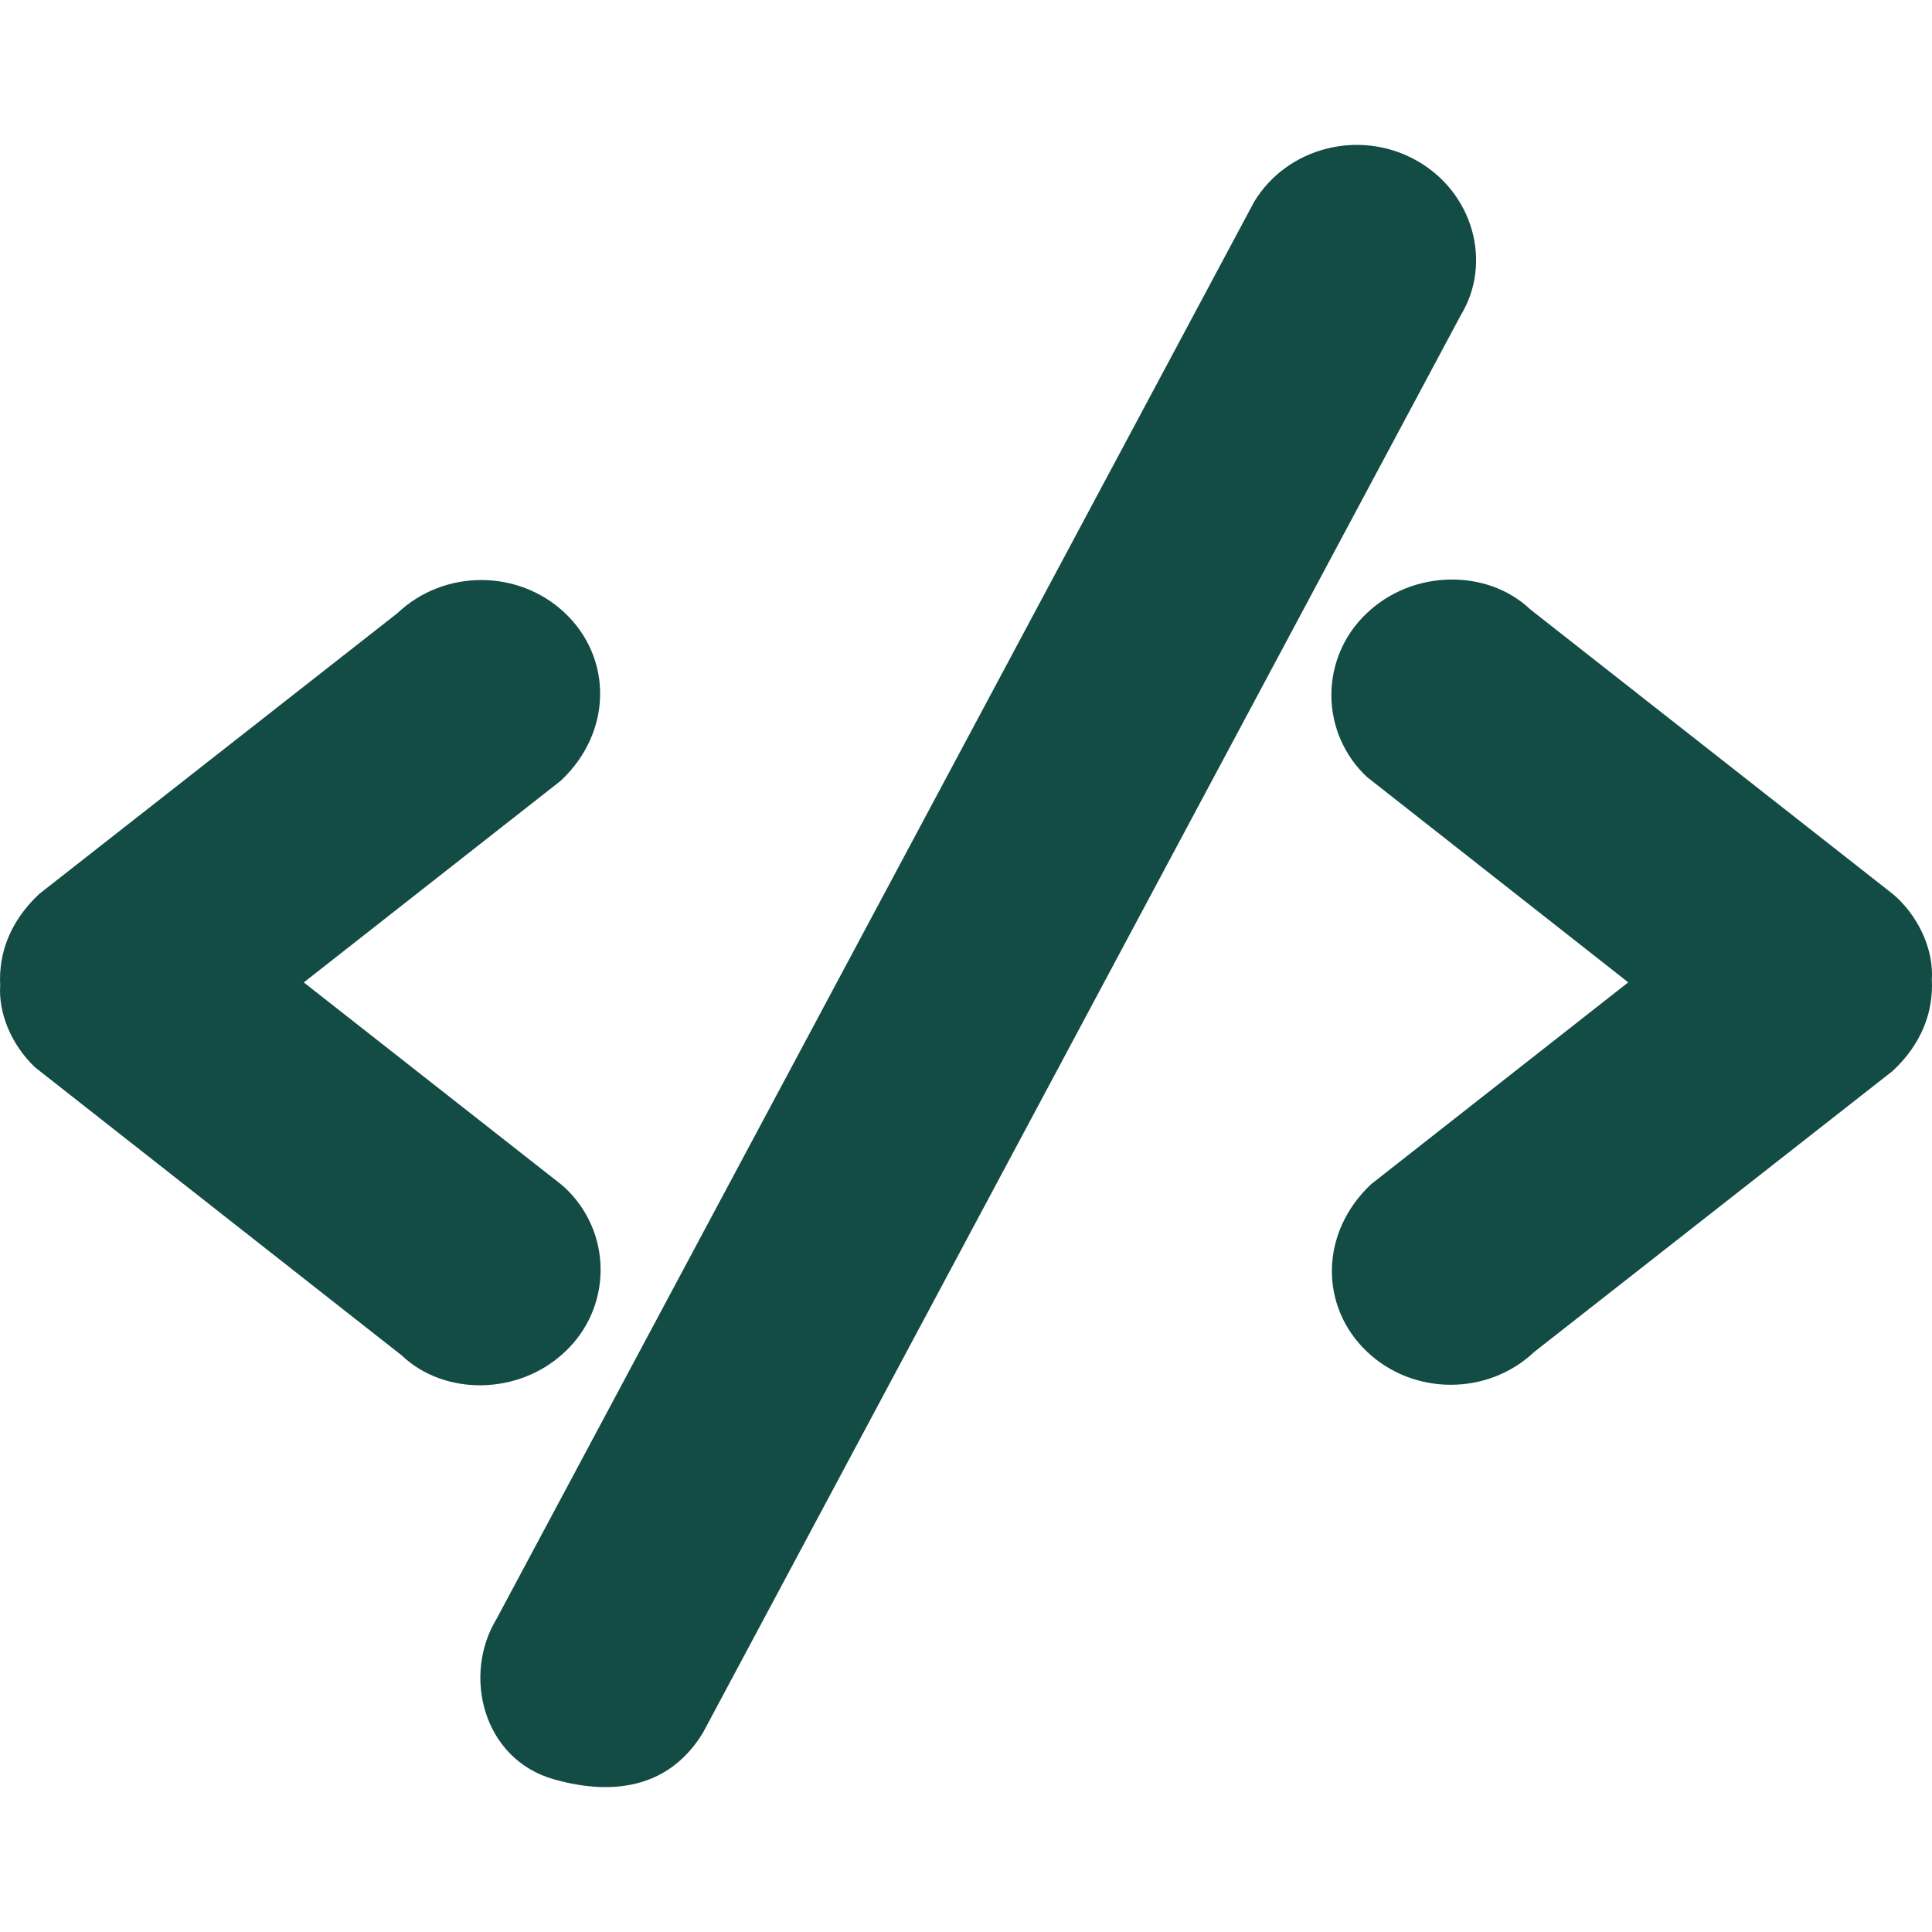
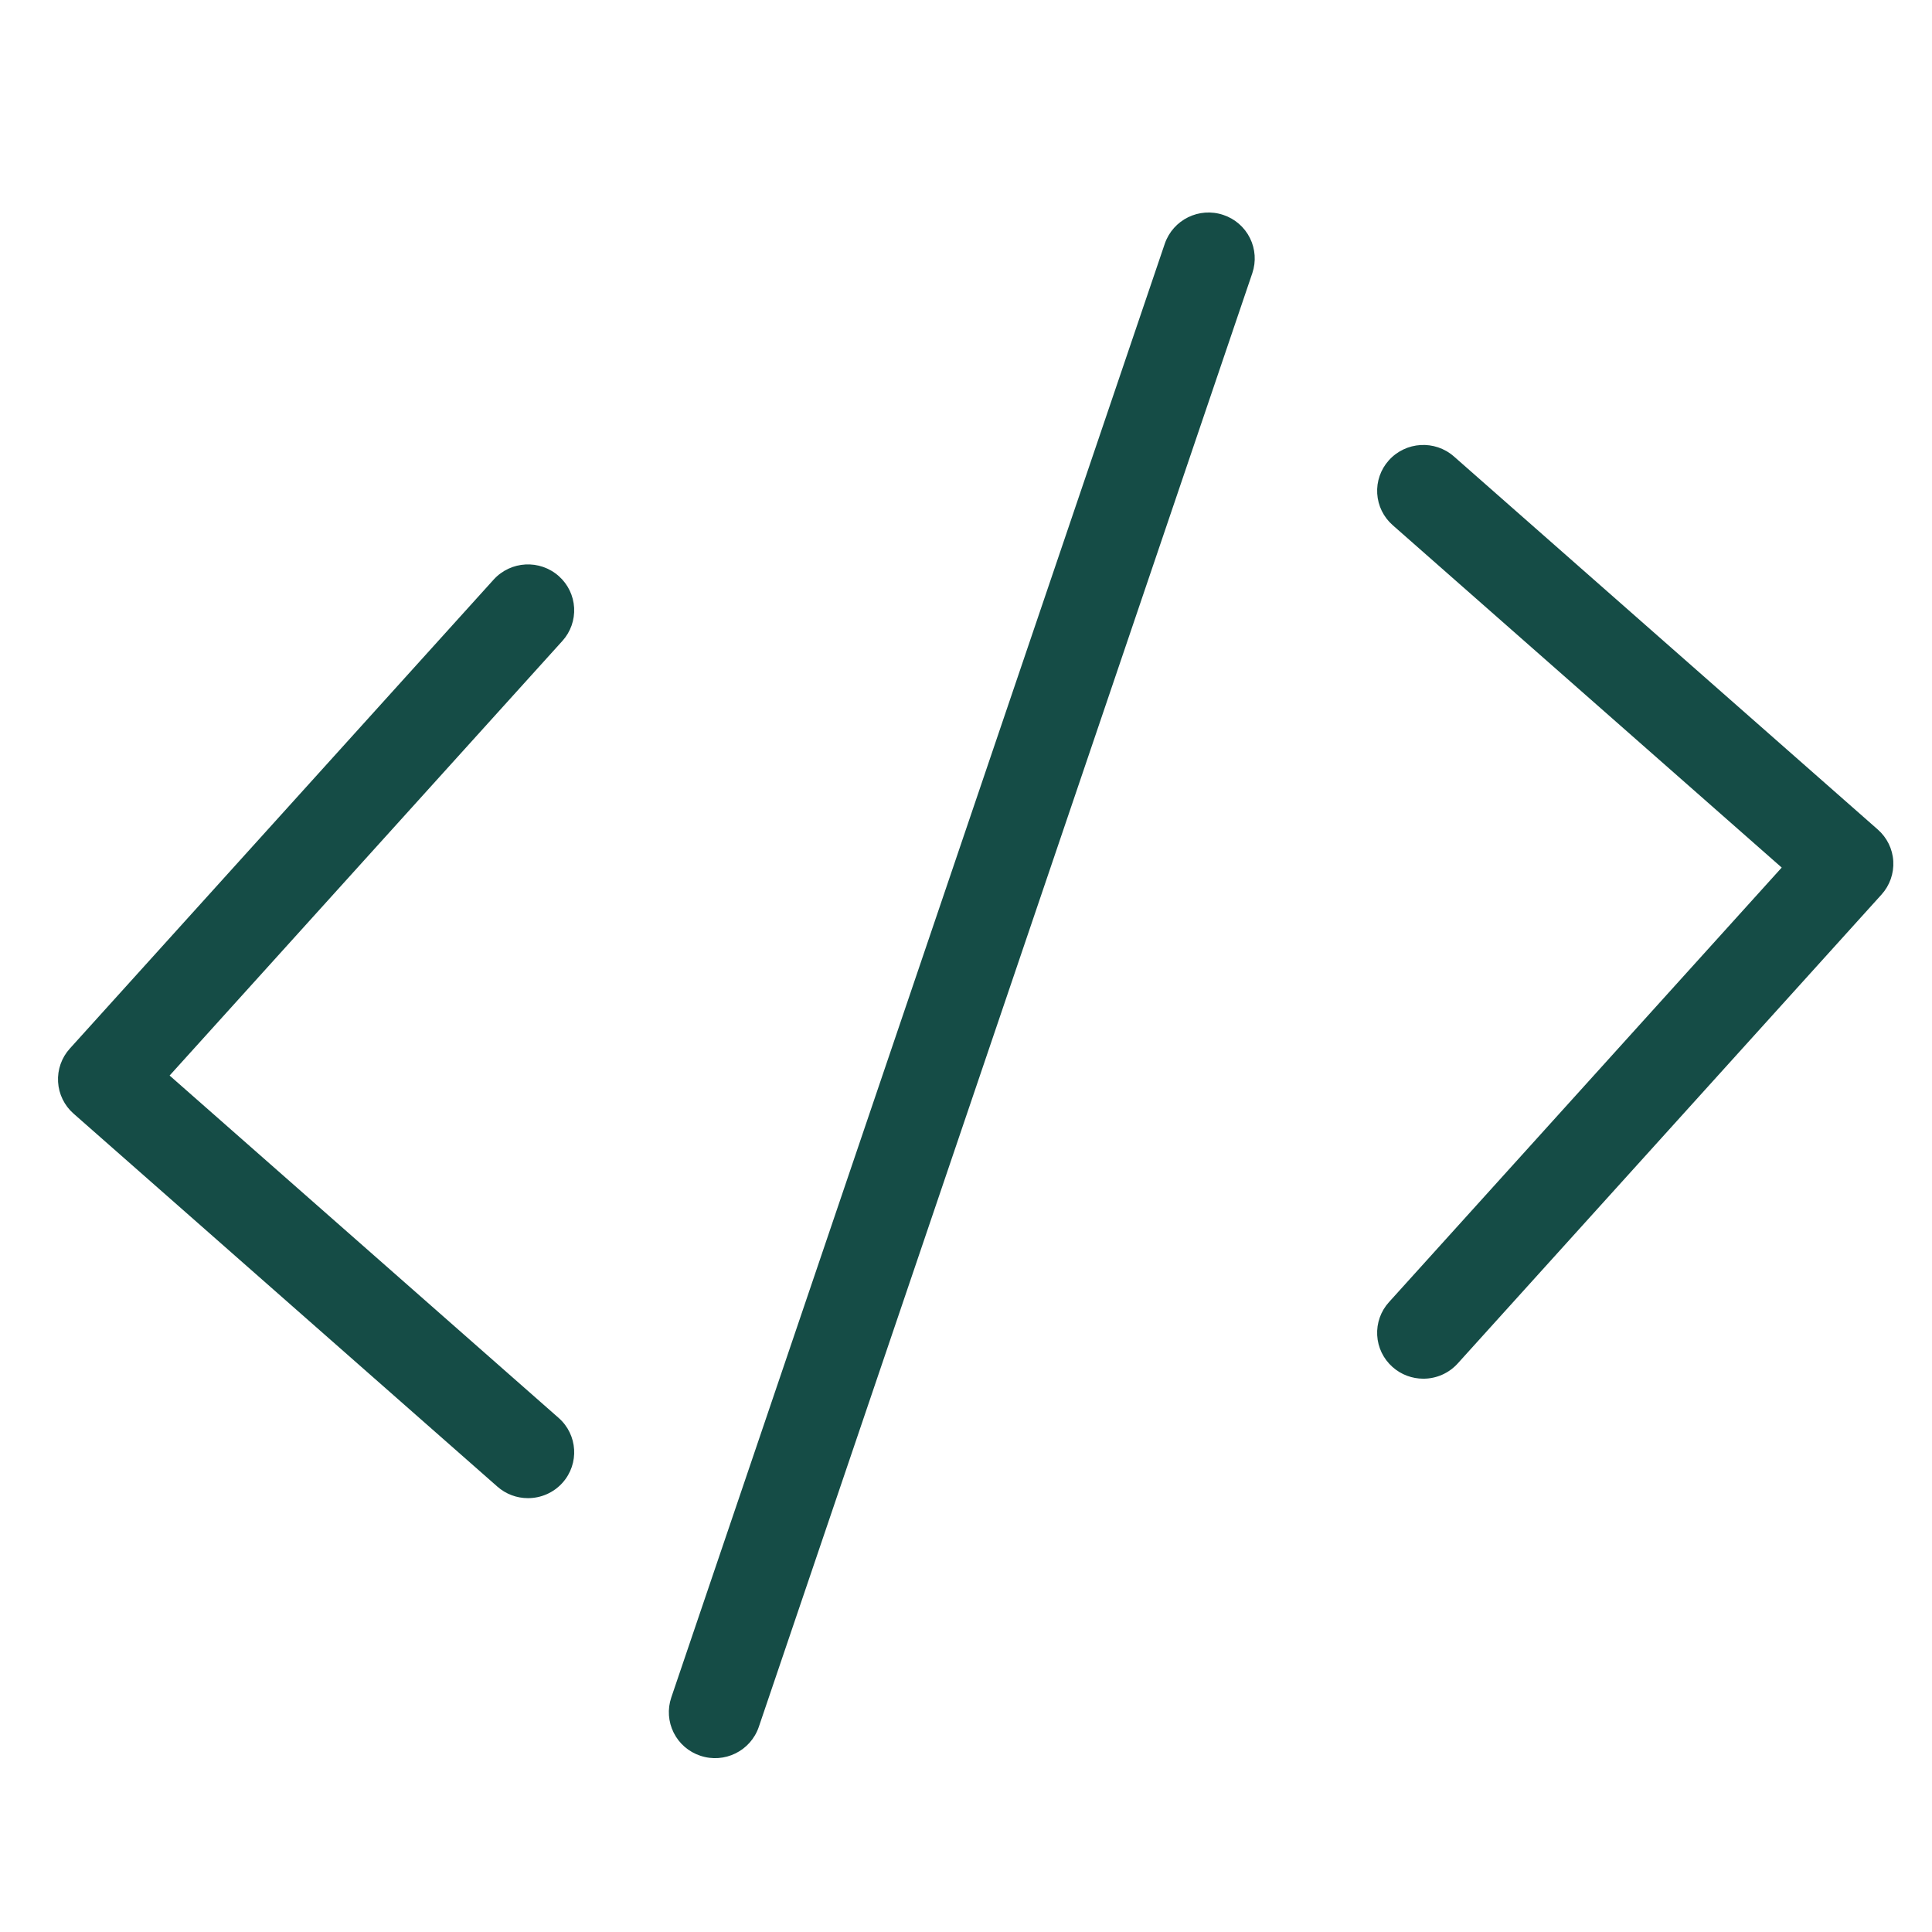
<svg xmlns="http://www.w3.org/2000/svg" width="100" height="100">
-   <path d="M29.028 61.293l.21.181a5.806 5.806 0 0 1 0 8.499c-2.404 2.274-6.254 2.274-8.447.181L1.819 55.249C.543 54.039-.083 52.387.01 51.007c-.092-1.693.534-3.346 2.022-4.738l18.55-14.541c2.403-2.274 6.253-2.274 8.657 0 2.466 2.333 2.466 6.165-.21 8.68L15.724 50.85l13.304 10.443zM75.61 16.314L36.39 89.677c-1.64 2.705-4.405 3.352-7.705 2.425-3.703-1.042-4.751-5.399-2.988-8.299l39.22-73.362c1.706-2.815 5.43-3.767 8.346-2.164 2.976 1.63 4.01 5.305 2.347 8.037zm-4.848 23.91a5.806 5.806 0 0 1 0-8.5c2.403-2.273 6.253-2.273 8.447-.18L97.966 46.27l.211.182c1.275 1.209 1.906 2.862 1.814 4.238.092 1.693-.534 3.346-2.022 4.739L79.419 69.97c-2.403 2.274-6.253 2.274-8.656 0-2.467-2.334-2.467-6.165.21-8.68l13.305-10.444-13.515-10.622z" fill="#134B45" />
+   <g fill="none" fill-rule="evenodd">
+     <g id="markdown-/-code">
+       <path d="M60.288 12.617a2.395 2.395 0 0 1 3.031-1.492 2.374 2.374 0 0 1 1.502 3.01L39.276 89.383a2.392 2.392 0 0 1-3.031 1.492 2.372 2.372 0 0 1-1.501-3.01zM25.549 30.002a2.402 2.402 0 0 1 3.377-.18 2.363 2.363 0 0 1 .182 3.354L8.779 55.67l20.135 17.72c.99.87 1.08 2.372.205 3.354-.473.53-1.132.8-1.792.8a2.385 2.385 0 0 1-1.584-.598L3.806 57.64a2.366 2.366 0 0 1-.193-3.365zm46.334-6.172a2.402 2.402 0 0 1 3.374-.202l21.937 19.308c.478.419.767 1.01.802 1.64a2.374 2.374 0 0 1-.608 1.725L75.451 70.573a2.391 2.391 0 0 1-1.78.788c-.57 0-1.14-.2-1.597-.608a2.363 2.363 0 0 1-.182-3.354l20.329-22.494-20.135-17.722a2.362 2.362 0 0 1-.203-3.353z" id="icon" fill="#134B45" opacity=".99" />
+     </g>
+   </g>
</svg>
